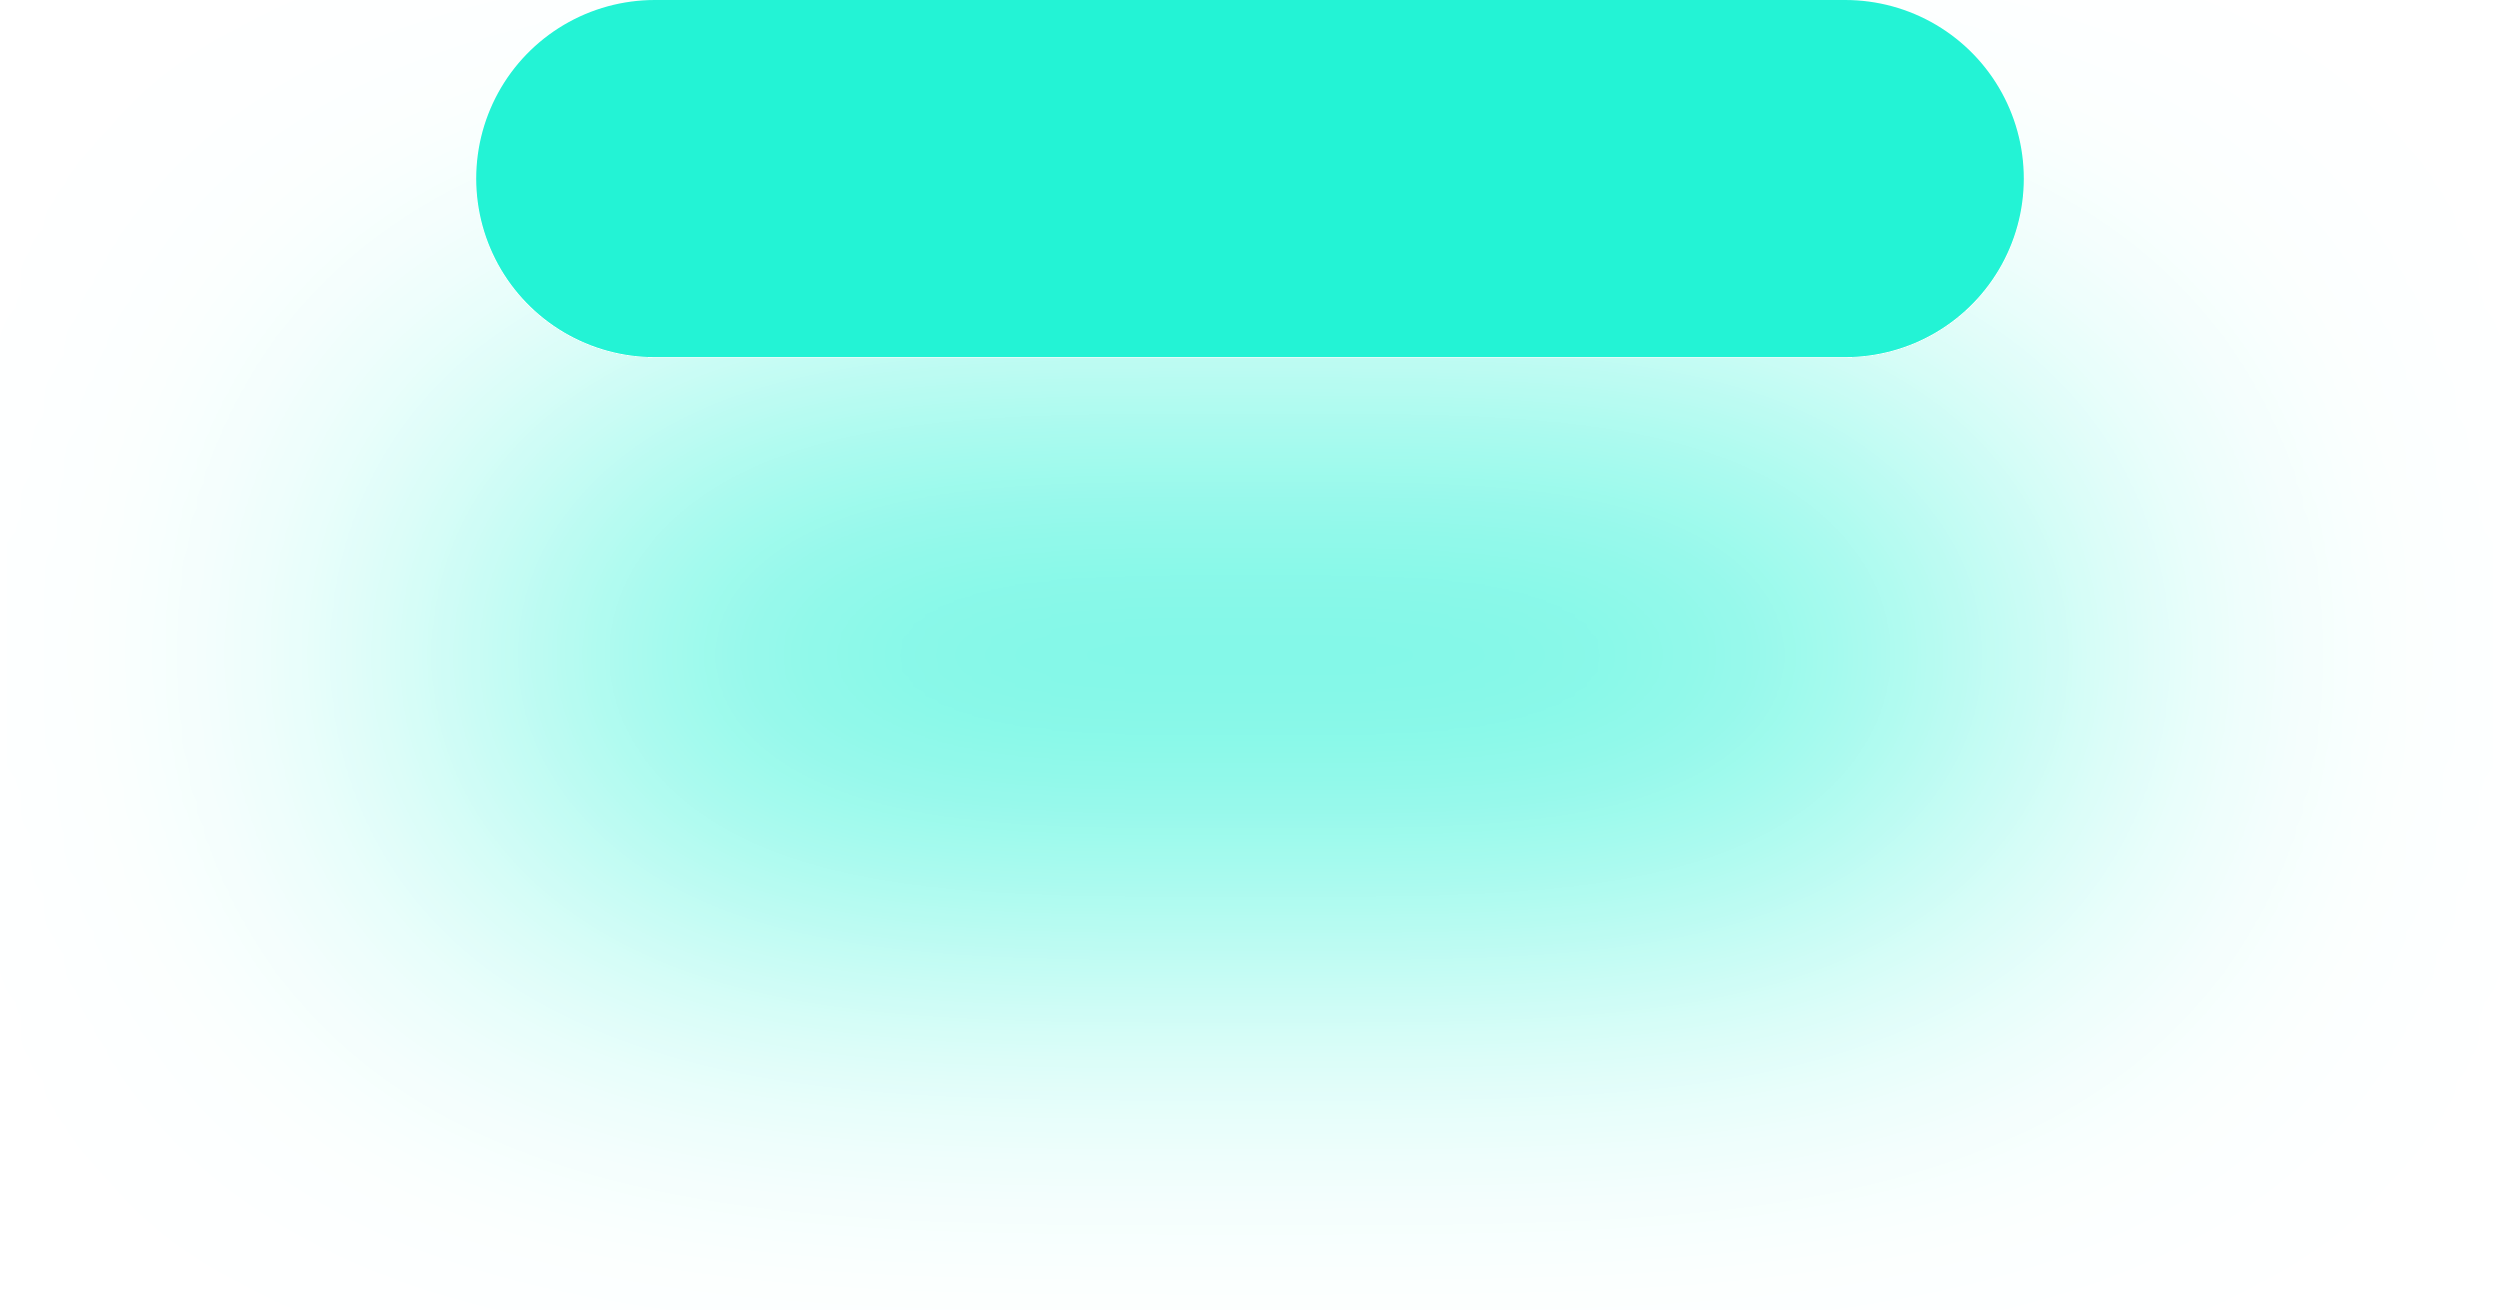
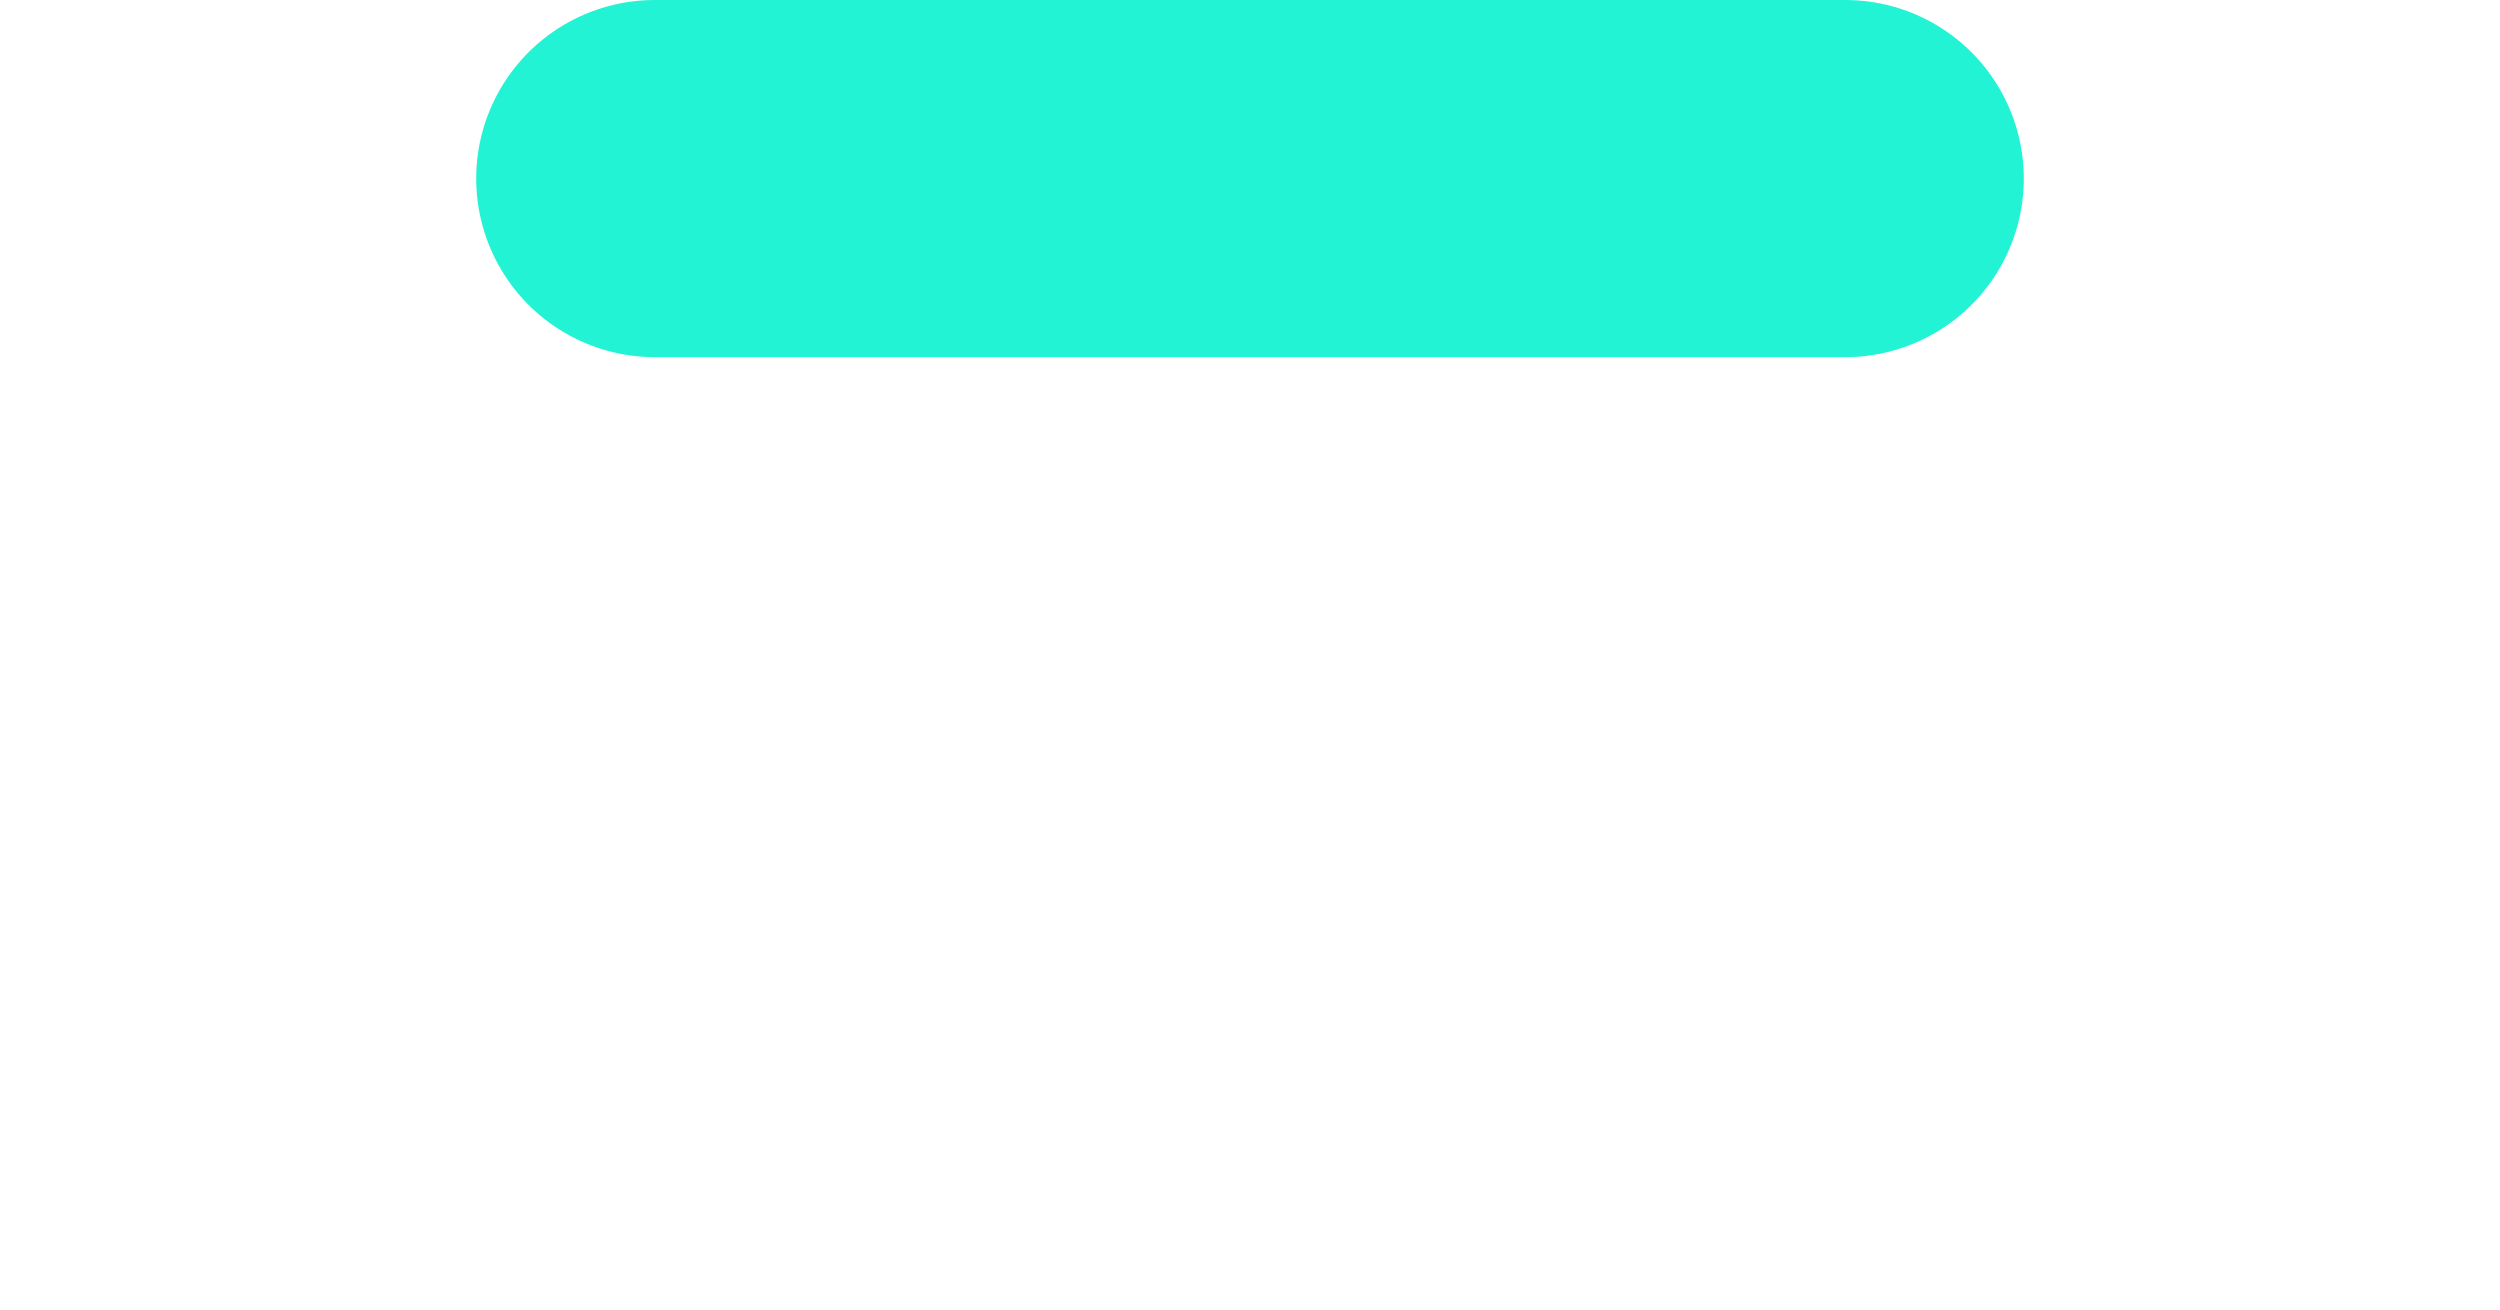
<svg xmlns="http://www.w3.org/2000/svg" preserveAspectRatio="none" overflow="visible" style="display: block;" width="21" height="11" viewBox="0 0 21 11" fill="none">
-   <g id="Line 26" filter="url(#filter0_d_0_696)">
-     <path d="M5.5 1.5H15.5" stroke="#23F3D5" stroke-width="3" stroke-linecap="round" />
-   </g>
-   <defs>
-     <filter id="filter0_d_0_696" x="0" y="0" width="21" height="11" filterUnits="userSpaceOnUse" color-interpolation-filters="sRGB">
-       <feFlood flood-opacity="0" result="BackgroundImageFix" />
-       <feColorMatrix in="SourceAlpha" type="matrix" values="0 0 0 0 0 0 0 0 0 0 0 0 0 0 0 0 0 0 127 0" result="hardAlpha" />
-       <feOffset dy="4" />
-       <feGaussianBlur stdDeviation="2" />
-       <feComposite in2="hardAlpha" operator="out" />
-       <feColorMatrix type="matrix" values="0 0 0 0 0.136 0 0 0 0 0.952 0 0 0 0 0.835 0 0 0 1 0" />
-       <feBlend mode="normal" in2="BackgroundImageFix" result="effect1_dropShadow_0_696" />
-       <feBlend mode="normal" in="SourceGraphic" in2="effect1_dropShadow_0_696" result="shape" />
-     </filter>
-   </defs>
+   <path id="Line 26" d="M5.5 1.5H15.5" stroke="#23F3D5" stroke-width="3" stroke-linecap="round" />
</svg>
